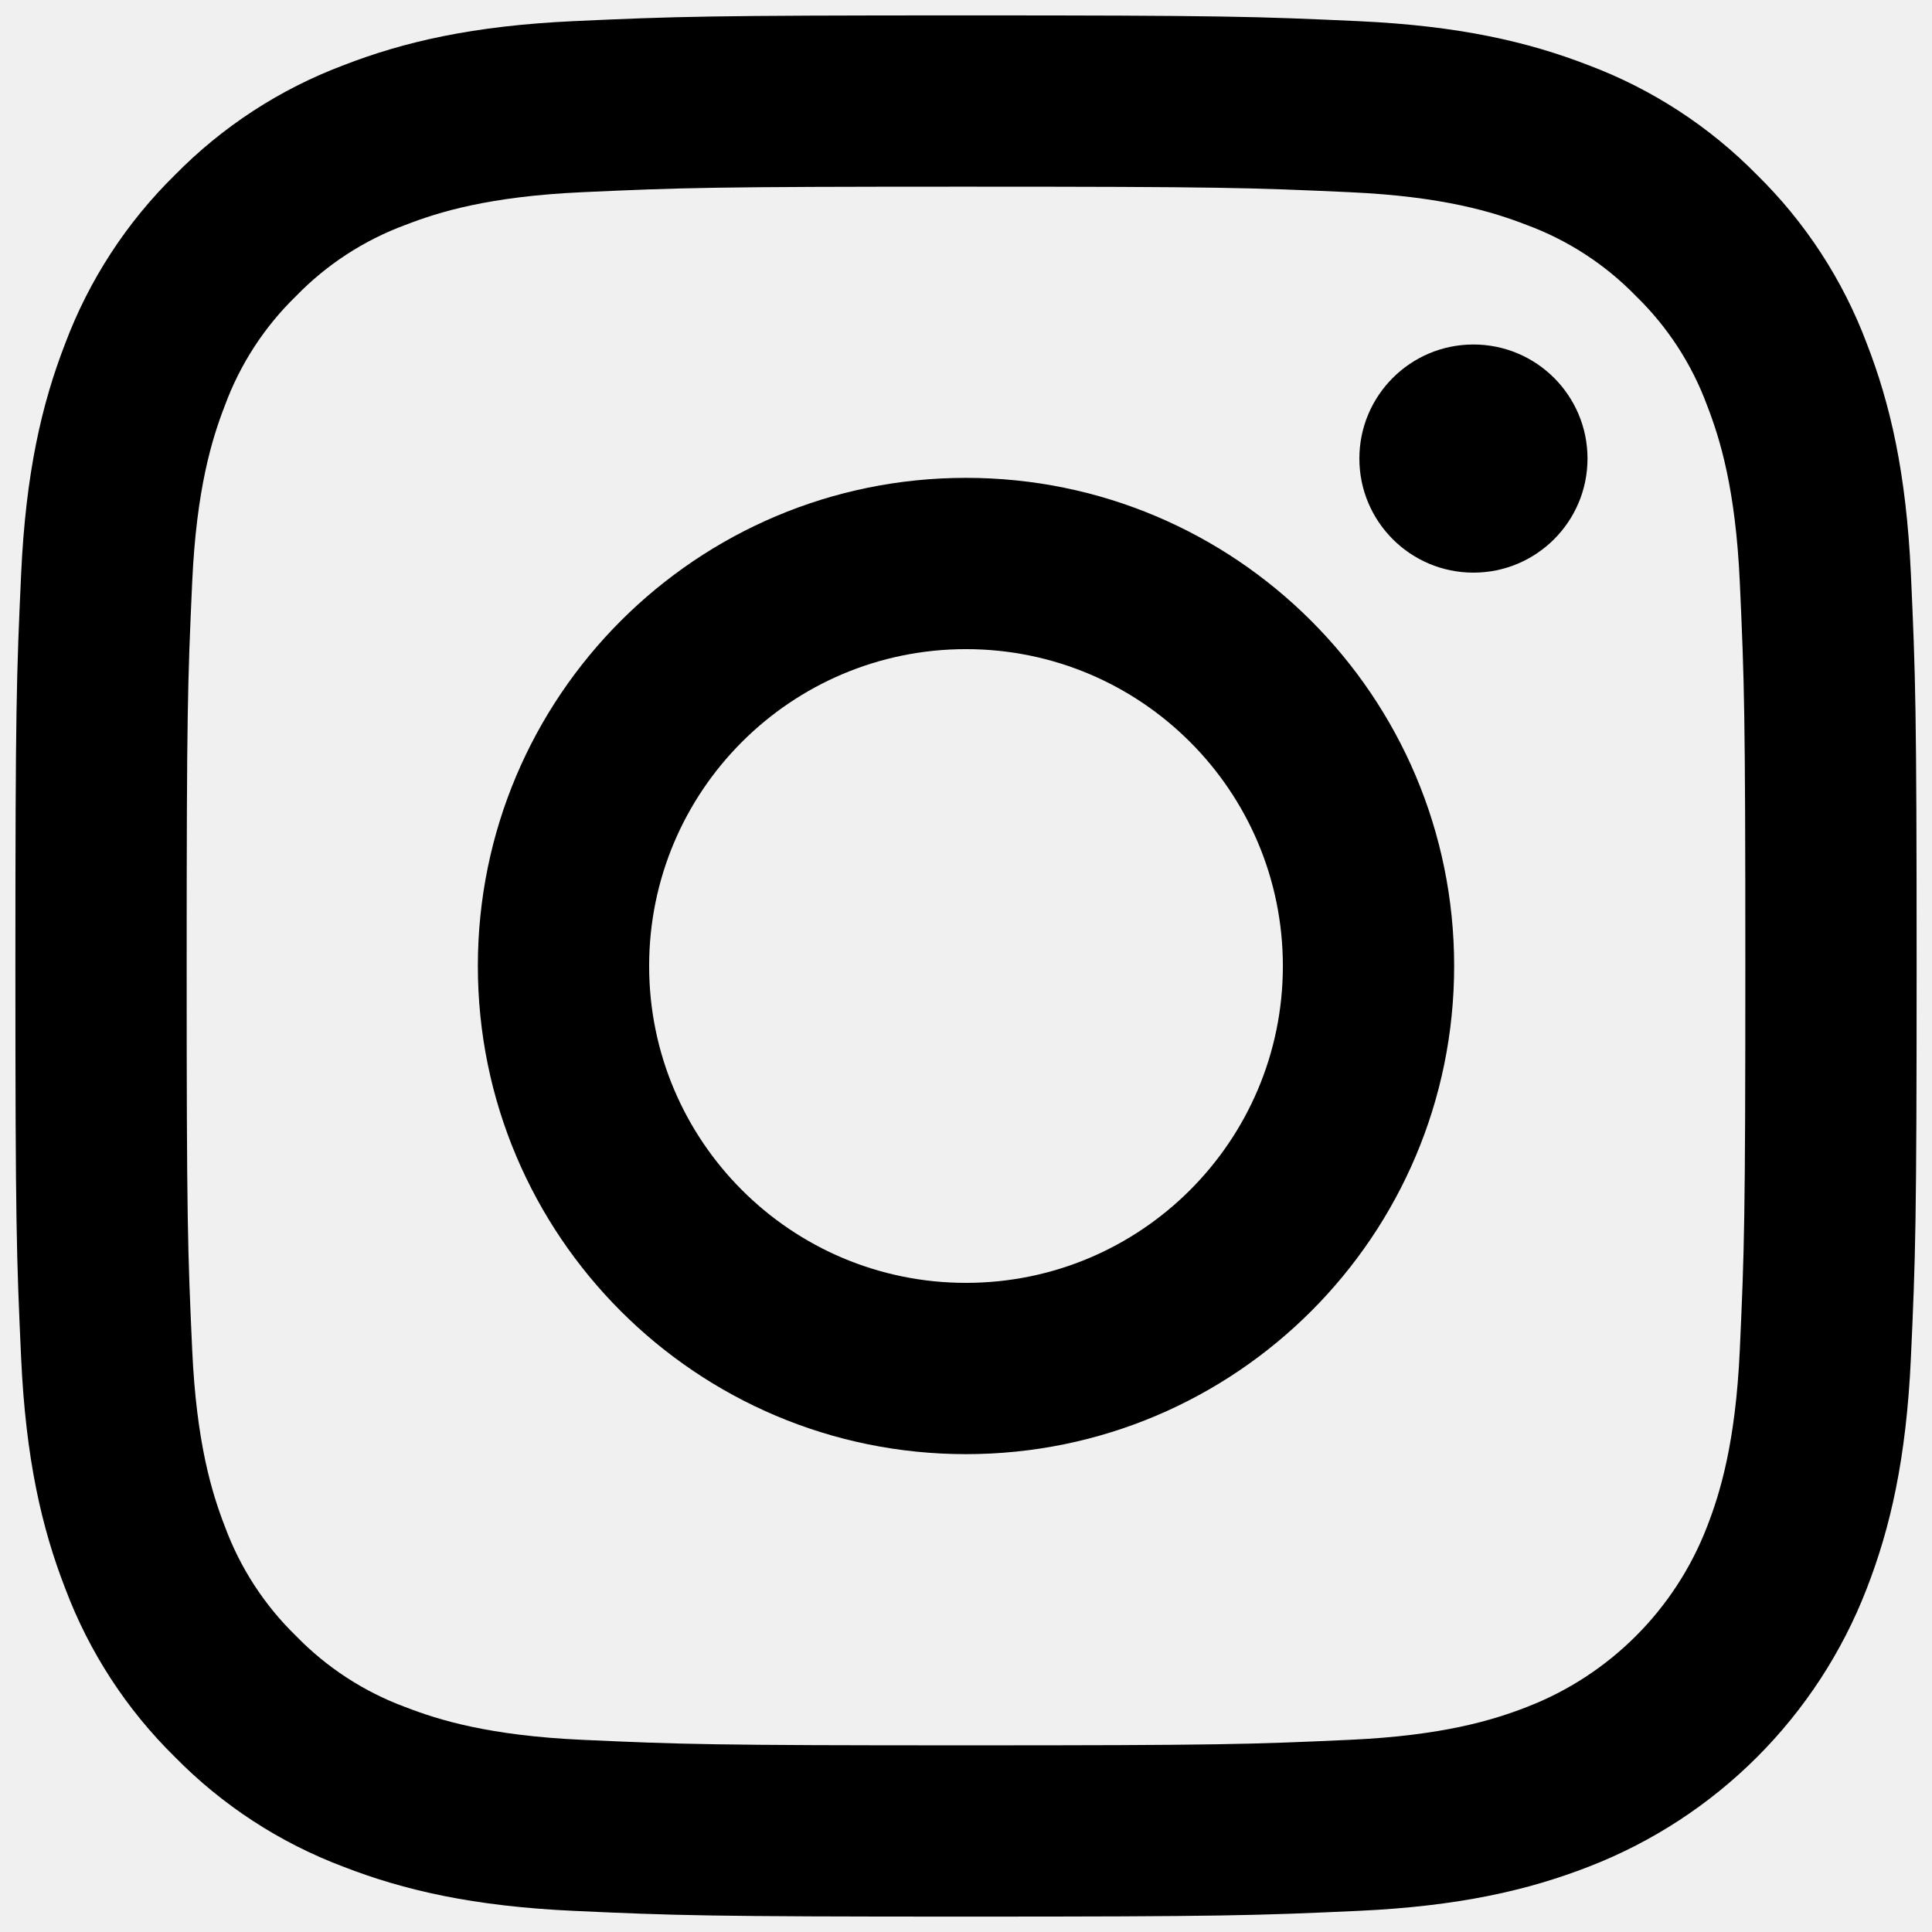
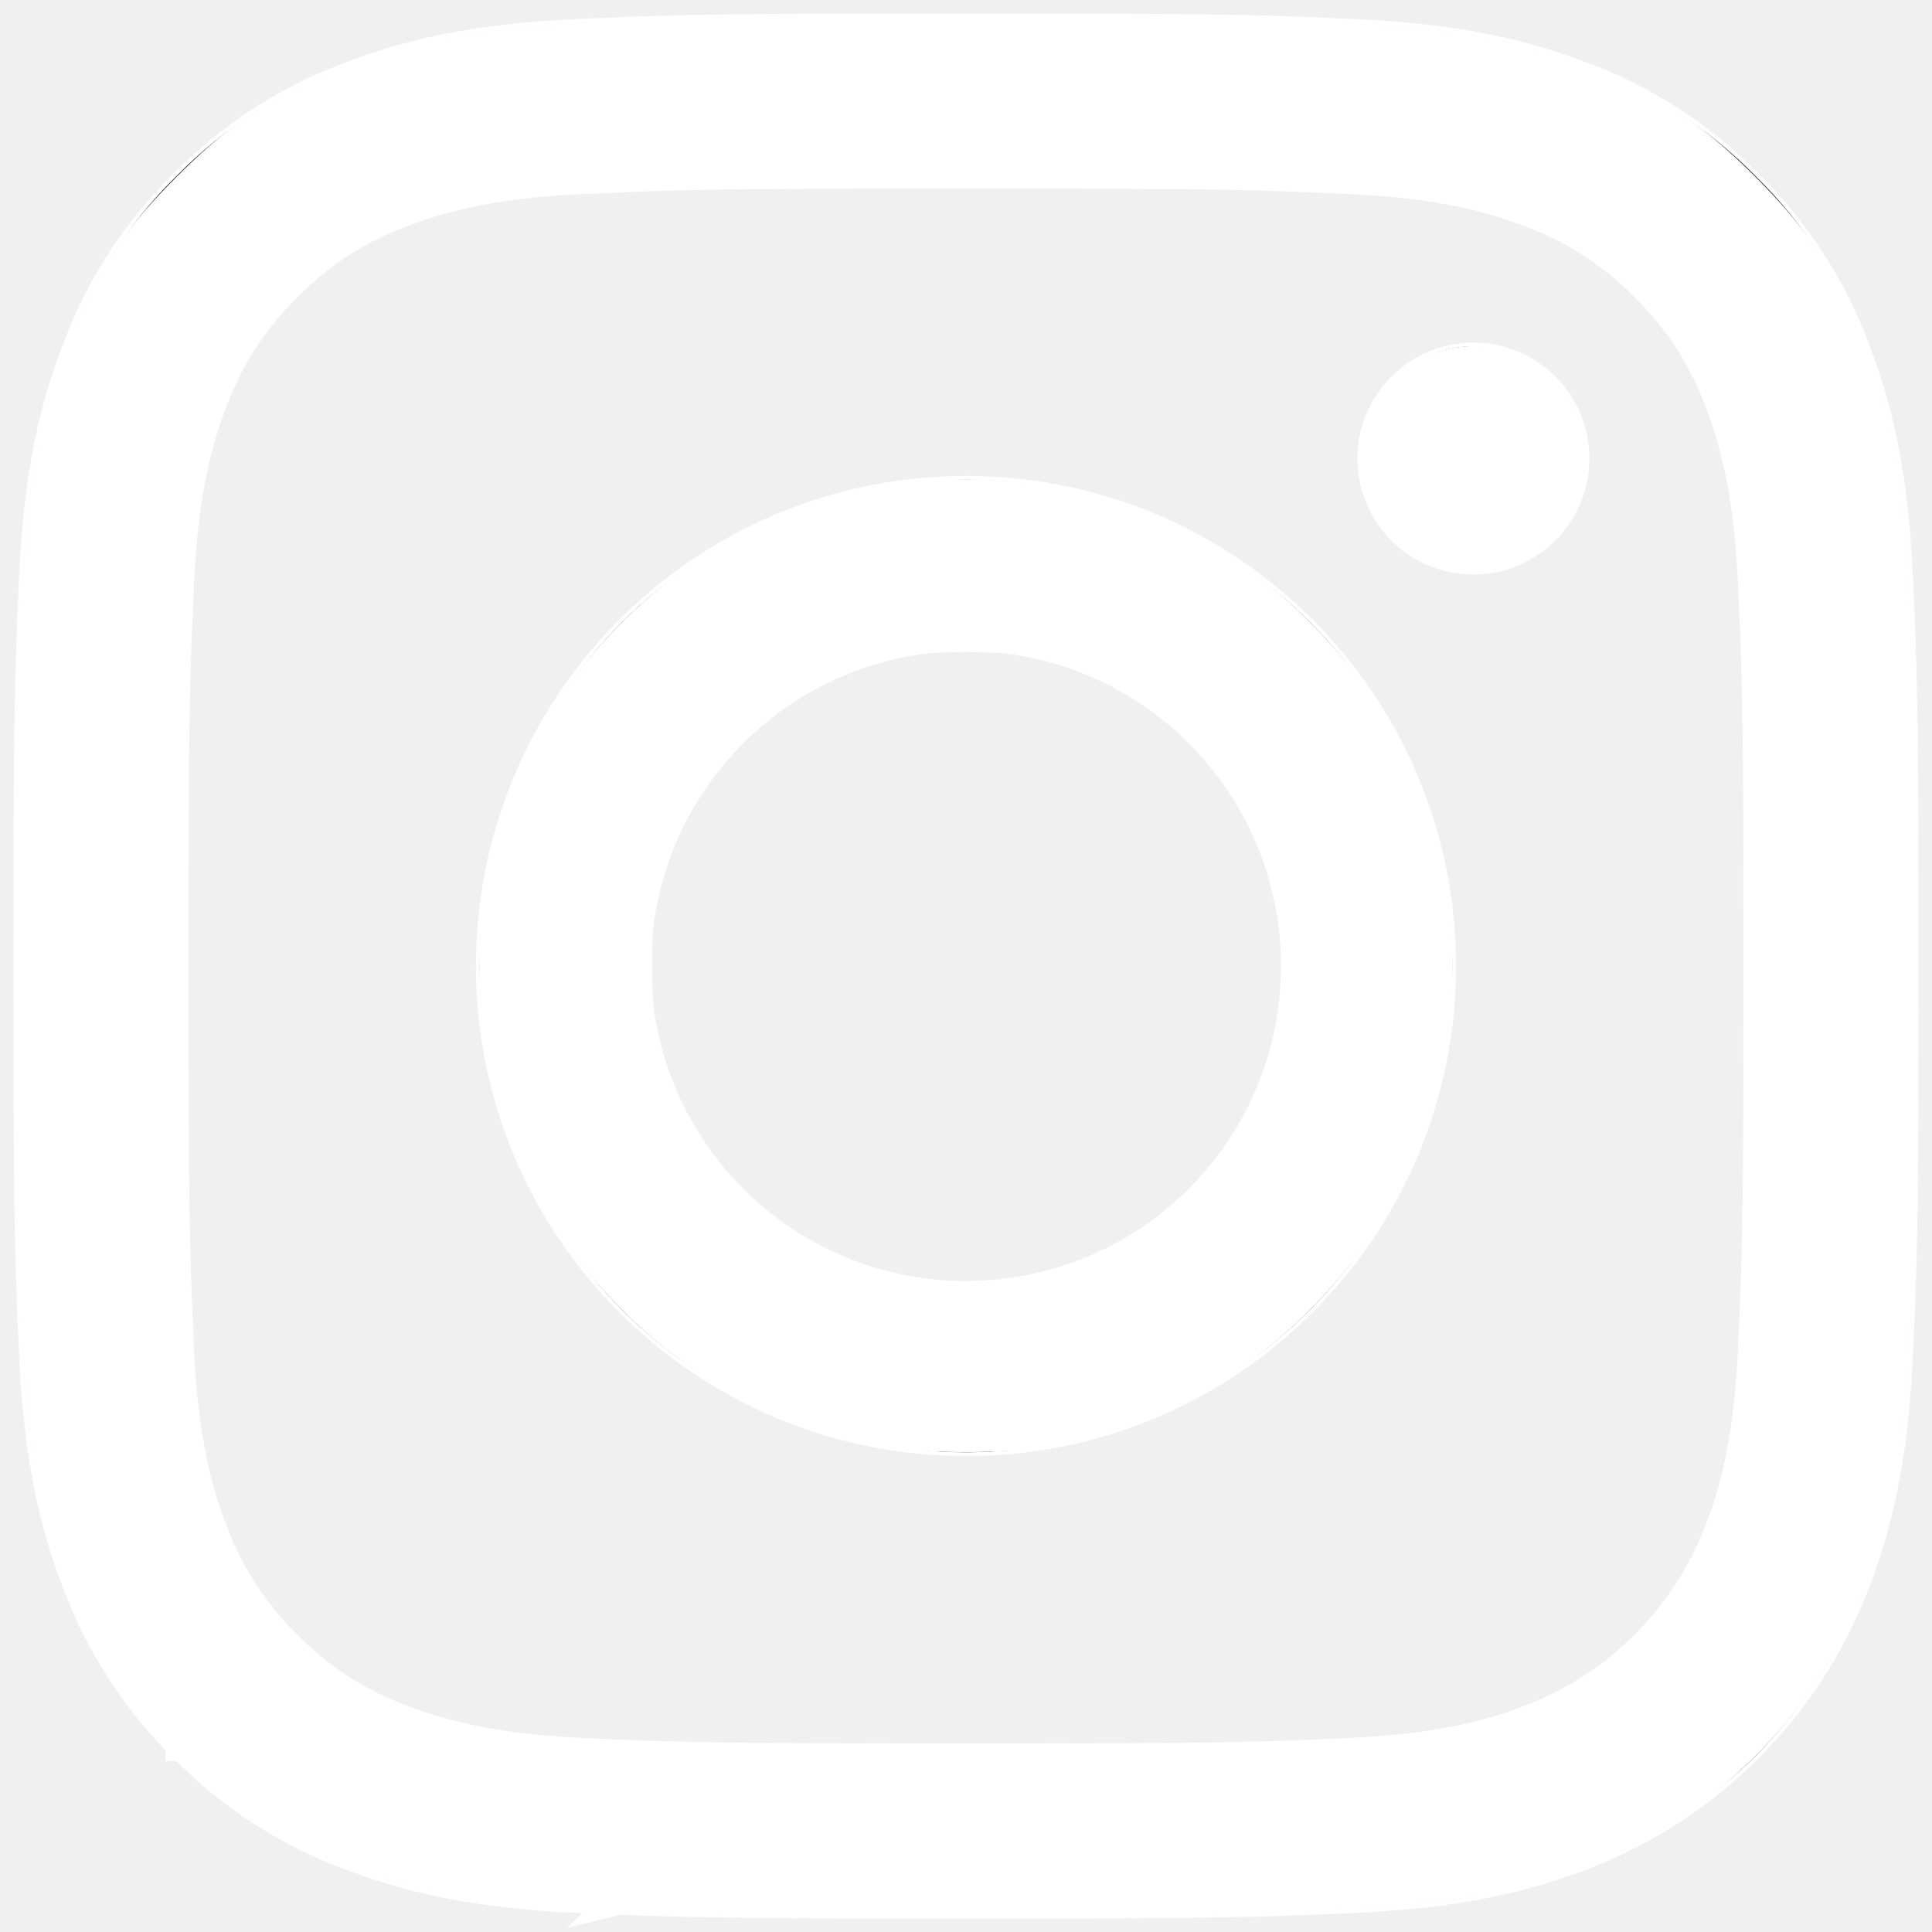
- <svg xmlns="http://www.w3.org/2000/svg" viewBox="0 0 512 512">
-   <path style="fill:#000000" d="M256,49.471c67.266,0,75.233.257,101.8,1.469,24.562,1.121,37.9,5.224,46.778,8.674a78.052,78.052,0,0,1,28.966,18.845,78.052,78.052,0,0,1,18.845,28.966c3.45,8.877,7.554,22.216,8.674,46.778,1.212,26.565,1.469,34.532,1.469,101.8s-0.257,75.233-1.469,101.8c-1.121,24.562-5.225,37.9-8.674,46.778a83.427,83.427,0,0,1-47.811,47.811c-8.877,3.45-22.216,7.554-46.778,8.674-26.56,1.212-34.527,1.469-101.8,1.469s-75.237-.257-101.8-1.469c-24.562-1.121-37.9-5.225-46.778-8.674a78.051,78.051,0,0,1-28.966-18.845,78.053,78.053,0,0,1-18.845-28.966c-3.45-8.877-7.554-22.216-8.674-46.778-1.212-26.564-1.469-34.532-1.469-101.8s0.257-75.233,1.469-101.8c1.121-24.562,5.224-37.9,8.674-46.778A78.052,78.052,0,0,1,78.458,78.458a78.053,78.053,0,0,1,28.966-18.845c8.877-3.45,22.216-7.554,46.778-8.674,26.565-1.212,34.532-1.469,101.8-1.469m0-45.391c-68.418,0-77,.29-103.866,1.516-26.815,1.224-45.127,5.482-61.151,11.71a123.488,123.488,0,0,0-44.62,29.057A123.488,123.488,0,0,0,17.3,90.982C11.077,107.007,6.819,125.319,5.6,152.134,4.369,179,4.079,187.582,4.079,256S4.369,333,5.6,359.866c1.224,26.815,5.482,45.127,11.71,61.151a123.489,123.489,0,0,0,29.057,44.62,123.486,123.486,0,0,0,44.62,29.057c16.025,6.228,34.337,10.486,61.151,11.71,26.87,1.226,35.449,1.516,103.866,1.516s77-.29,103.866-1.516c26.815-1.224,45.127-5.482,61.151-11.71a128.817,128.817,0,0,0,73.677-73.677c6.228-16.025,10.486-34.337,11.71-61.151,1.226-26.87,1.516-35.449,1.516-103.866s-0.29-77-1.516-103.866c-1.224-26.815-5.482-45.127-11.71-61.151a123.486,123.486,0,0,0-29.057-44.62A123.487,123.487,0,0,0,421.018,17.3C404.993,11.077,386.681,6.819,359.866,5.6,333,4.369,324.418,4.079,256,4.079h0Z" />
-   <path style="fill:#000000" d="M256,126.635A129.365,129.365,0,1,0,385.365,256,129.365,129.365,0,0,0,256,126.635Zm0,213.338A83.973,83.973,0,1,1,339.974,256,83.974,83.974,0,0,1,256,339.973Z" />
-   <circle style="fill:#000000" cx="390.476" cy="121.524" r="30.23" />
+ <svg xmlns="http://www.w3.org/2000/svg" viewBox="0 0 512 512" version="1.1" id="svg8">
+   <defs id="defs12">
+     <marker style="overflow:visible" id="Arrow1Lstart" refX="0.0" refY="0.0" orient="auto">
+       <path transform="scale(0.8) translate(12.5,0)" style="fill-rule:evenodd;fill:context-stroke;stroke:context-stroke;stroke-width:1.0pt" d="M 0.0,0.0 L 5.0,-5.0 L -12.5,0.0 L 5.0,5.0 L 0.0,0.0 z " id="path5252" />
+     </marker>
+   </defs>
+   <path style="fill:#000000;stroke:#ffffff;stroke-opacity:1" d="M256,49.471c67.266,0,75.233.257,101.8,1.469,24.562,1.121,37.9,5.224,46.778,8.674a78.052,78.052,0,0,1,28.966,18.845,78.052,78.052,0,0,1,18.845,28.966c3.45,8.877,7.554,22.216,8.674,46.778,1.212,26.565,1.469,34.532,1.469,101.8s-0.257,75.233-1.469,101.8c-1.121,24.562-5.225,37.9-8.674,46.778a83.427,83.427,0,0,1-47.811,47.811c-8.877,3.45-22.216,7.554-46.778,8.674-26.56,1.212-34.527,1.469-101.8,1.469s-75.237-.257-101.8-1.469c-24.562-1.121-37.9-5.225-46.778-8.674a78.051,78.051,0,0,1-28.966-18.845,78.053,78.053,0,0,1-18.845-28.966c-3.45-8.877-7.554-22.216-8.674-46.778-1.212-26.564-1.469-34.532-1.469-101.8s0.257-75.233,1.469-101.8c1.121-24.562,5.224-37.9,8.674-46.778A78.052,78.052,0,0,1,78.458,78.458a78.053,78.053,0,0,1,28.966-18.845c8.877-3.45,22.216-7.554,46.778-8.674,26.565-1.212,34.532-1.469,101.8-1.469m0-45.391c-68.418,0-77,.29-103.866,1.516-26.815,1.224-45.127,5.482-61.151,11.71a123.488,123.488,0,0,0-44.62,29.057A123.488,123.488,0,0,0,17.3,90.982C11.077,107.007,6.819,125.319,5.6,152.134,4.369,179,4.079,187.582,4.079,256S4.369,333,5.6,359.866c1.224,26.815,5.482,45.127,11.71,61.151a123.489,123.489,0,0,0,29.057,44.62,123.486,123.486,0,0,0,44.62,29.057c16.025,6.228,34.337,10.486,61.151,11.71,26.87,1.226,35.449,1.516,103.866,1.516s77-.29,103.866-1.516c26.815-1.224,45.127-5.482,61.151-11.71a128.817,128.817,0,0,0,73.677-73.677c6.228-16.025,10.486-34.337,11.71-61.151,1.226-26.87,1.516-35.449,1.516-103.866s-0.29-77-1.516-103.866c-1.224-26.815-5.482-45.127-11.71-61.151a123.486,123.486,0,0,0-29.057-44.62A123.487,123.487,0,0,0,421.018,17.3C404.993,11.077,386.681,6.819,359.866,5.6,333,4.369,324.418,4.079,256,4.079h0Z" id="path2" />
+   <path style="fill:#000000;stroke:#ffffff;stroke-opacity:1" d="M256,126.635A129.365,129.365,0,1,0,385.365,256,129.365,129.365,0,0,0,256,126.635Zm0,213.338A83.973,83.973,0,1,1,339.974,256,83.974,83.974,0,0,1,256,339.973Z" id="path4" />
+   <circle style="fill:#000000;stroke:#ffffff;stroke-opacity:1" cx="390.476" cy="121.524" r="30.23" id="circle6" />
+   <path style="fill:#ffffff;stroke-width:0.985;stroke:#ffffff;stroke-opacity:0.992;marker-start:url(#Arrow1Lstart)" d="m 165.908,506.504 c -31.08,-1.167 -45.724,-3.191 -64.381,-8.898 C 79.525,490.876 63.436,481.186 47.166,464.867 35.031,452.694 27.862,442.729 21.625,429.359 6.911,397.821 4.449,372.971 4.449,256 4.449,139.029 6.911,114.179 21.625,82.641 27.873,69.248 35.043,59.289 47.166,47.166 59.289,35.043 69.248,27.873 82.641,21.625 114.205,6.899 138.986,4.443 256,4.443 c 90.3,0 122.601,1.632 145.231,7.336 27.462,6.922 44.765,16.549 63.603,35.387 18.838,18.838 28.465,36.141 35.387,63.603 5.689,22.567 7.33,55.083 7.33,145.231 0,85.526 -1.617,121.088 -6.455,141.947 -6.476,27.924 -18.381,49.693 -37.19,68.004 -10.848,10.56 -19.066,16.499 -31.811,22.988 -23.101,11.762 -44.3,15.918 -89.941,17.636 -29.678,1.117 -145.862,1.071 -176.246,-0.07 z m 168.712,-44.237 c 33.729,-1.064 43.985,-2.038 57.749,-5.483 11.524,-2.884 26.914,-10.387 35.246,-17.183 18.067,-14.738 29.26,-37.366 32.617,-65.94 3.954,-33.652 3.973,-202.814 0.026,-235.323 C 458.049,120.138 452.636,103.307 445.375,92.062 439.736,83.327 426.754,70.628 418.377,65.651 404.068,57.15 386.263,52.483 361.354,50.704 338.27,49.056 222.631,48.338 182.154,49.593 144.798,50.75 135.033,51.571 121.888,54.66 102.907,59.12 90.553,65.851 77.712,78.729 60.889,95.602 53.224,115.874 50.708,150.154 c -2.832,38.574 -2.097,198.141 1.029,223.556 2.245,18.244 7.884,35.53 15.281,46.836 4.873,7.45 17.009,19.577 24.482,24.467 11.595,7.587 28.484,13.047 47.3,15.292 22.043,2.631 137.869,3.792 195.82,1.963 z" id="path51" />
+   <path style="fill:#ffffff;stroke-width:0.985;stroke:#ffffff;stroke-opacity:1" d="M 233.941,382.905 C 209.29,378.774 185.688,366.627 166.816,348.36 140.931,323.305 127.516,291.776 127.516,256 c 0,-34.278 12.249,-64.519 36.124,-89.184 24.955,-25.781 56.565,-39.304 91.868,-39.301 36.302,0.002 67.66,13.275 92.853,39.301 23.922,24.714 36.117,54.841 36.128,89.257 0.011,34.122 -12.33,64.526 -36.201,89.187 -19.637,20.286 -44.4,33.375 -71.441,37.76 -11.119,1.803 -31.79,1.748 -42.904,-0.114 z m 39.085,-44.276 c 33.319,-6.83 58.947,-32.685 65.734,-66.318 2.21,-10.951 1.525,-28.892 -1.505,-39.411 -6.409,-22.248 -21.841,-41.054 -42.43,-51.705 -13.77,-7.123 -21.443,-8.878 -38.825,-8.878 -17.383,0 -25.055,1.754 -38.825,8.878 -15.902,8.226 -27.783,20.096 -35.958,35.923 -7.149,13.842 -8.9,21.491 -8.9,38.882 0,17.383 1.754,25.055 8.878,38.825 12.201,23.586 35.135,40.243 61.513,44.678 6.246,1.05 23.337,0.557 30.318,-0.874 z" id="path90" />
+   <path style="fill:#ffffff;stroke-width:0.985;stroke:#ffffff;stroke-opacity:1" d="m 379.631,149.041 c -3.204,-1.266 -7.2,-3.962 -9.951,-6.713 -17.986,-17.986 -6.557,-48.219 18.92,-50.048 12.619,-0.906 23.522,5.747 28.841,17.6 4.704,10.481 2.673,22.585 -5.317,31.684 -7.532,8.578 -21.546,11.803 -32.492,7.477 z" id="path129" />
+   <path style="fill:#ffffff;stroke-width:0.985" d="" id="path214" />
+   <path style="fill:#ffffff;stroke-width:0.123" d="m 79.569,489.621 c -1.794,-0.9 -4.037,-2.07 -4.985,-2.6 -8.015,-4.485 -15.513,-9.826 -22.523,-16.046 -2.115,-1.877 -9.233,-8.999 -11.091,-11.098 -10.66,-12.043 -18.158,-24.504 -23.922,-39.754 -3.461,-9.157 -6.155,-18.745 -7.814,-27.815 -0.241,-1.32 -0.461,-2.5 -0.489,-2.623 -0.04,-0.178 0.016,-0.215 0.278,-0.185 0.297,0.034 0.338,0.103 0.429,0.715 0.49,3.279 1.641,8.925 2.622,12.86 1.839,7.376 3.903,13.483 7.032,20.802 6.523,15.26 12.86,24.997 24.032,36.923 6.33,6.757 12.94,12.762 19.26,17.496 5.863,4.392 11.035,7.575 17.905,11.022 l 3.874,1.943 -0.674,-0.002 c -0.617,-0.002 -0.948,-0.14 -3.936,-1.638 z" id="path253" />
+   <path style="fill:#ffffff;stroke-width:0.011" d="m 48.285,467.538 c -0.665,-0.65 -3.011,-2.996 -3.681,-3.681 -1.17,-1.197 -2.121,-2.206 -3.184,-3.378 -0.416,-0.458 -1.166,-1.3 -1.336,-1.499 -0.015,-0.018 -0.013,-0.019 0.028,-0.019 h 0.045 l 0.351,0.4 c 0.624,0.711 0.858,0.968 1.477,1.623 1.37,1.449 3.955,4.073 6.104,6.195 l 0.789,0.779 -0.082,-2e-4 -0.082,-2.1e-4 -0.43,-0.42 z" id="path292" />
+   <path style="fill:#ffffff;stroke-width:0.011" d="" id="path331" />
+   <path style="fill:#ffffff;stroke-width:0.011" d="m 50.006,467.721 c -2.634,-2.514 -5.251,-5.176 -7.782,-7.917 -0.734,-0.795 -0.771,-0.837 -0.747,-0.841 0.027,-0.004 0.007,-0.025 0.519,0.531 2.348,2.551 5.338,5.603 7.8,7.963 0.567,0.543 0.525,0.501 0.489,0.501 -0.027,0 -0.071,-0.037 -0.28,-0.236 z" id="path370" />
+   <path style="fill:#ffffff;stroke-width:0.004" d="" id="path409" />
+   <path style="fill:#ffffff;stroke-width:0.004" d="m 43.857,465.105 v -1.615 l 0.187,7e-5 0.187,6e-5 0.178,0.183 c 0.351,0.361 0.863,0.878 1.307,1.321 0.56,0.558 0.728,0.726 1.285,1.284 l 0.441,0.442 h -1.792 -1.792 z" id="path448" />
+   <path style="fill:#ffffff;stroke-width:0.004" d="m 46.326,465.585 c -1.235,-1.236 -1.574,-1.579 -2.037,-2.055 l -0.039,-0.04 h 0.078 0.078 l 0.369,0.374 c 0.701,0.71 1.192,1.205 2.017,2.029 l 0.828,0.827 h -0.08 -0.08 z" id="path487" />
+   <path style="fill:#ffffff;stroke-width:0.004" d="" id="path526" />
+   <path style="fill:#ffffff;stroke-width:0.004" d="" id="path565" />
+   <path style="fill:#ffffff;stroke-width:0.004" d="" id="path604" />
+   <path style="fill:#ffffff;stroke-width:0.004" d="m 47.245,466.329 c -0.748,-0.745 -2.019,-2.021 -2.647,-2.659 l -0.175,-0.178 0.644,-10e-4 0.644,-0.001 0.033,0.034 c 0.649,0.669 2.065,2.083 2.895,2.892 0.087,0.085 0.193,0.188 0.235,0.229 l 0.077,0.075 h -0.656 -0.656 z" id="path643" />
+   <path style="fill:#ffffff;stroke-width:0.004" d="" id="path682" />
+   <path style="fill:#ffffff;stroke-width:0.004" d="" id="path721" />
+   <path style="fill:#ffffff;stroke-width:0.004" d="m 47.126,466.211 c -0.715,-0.711 -2.192,-2.197 -2.657,-2.673 l -0.047,-0.048 h 0.645 0.645 l 0.039,0.04 c 0.576,0.595 1.915,1.934 2.703,2.704 0.101,0.099 0.219,0.214 0.262,0.256 0.043,0.042 0.114,0.111 0.157,0.153 l 0.079,0.077 h -0.656 -0.656 z" id="path760" />
</svg>
